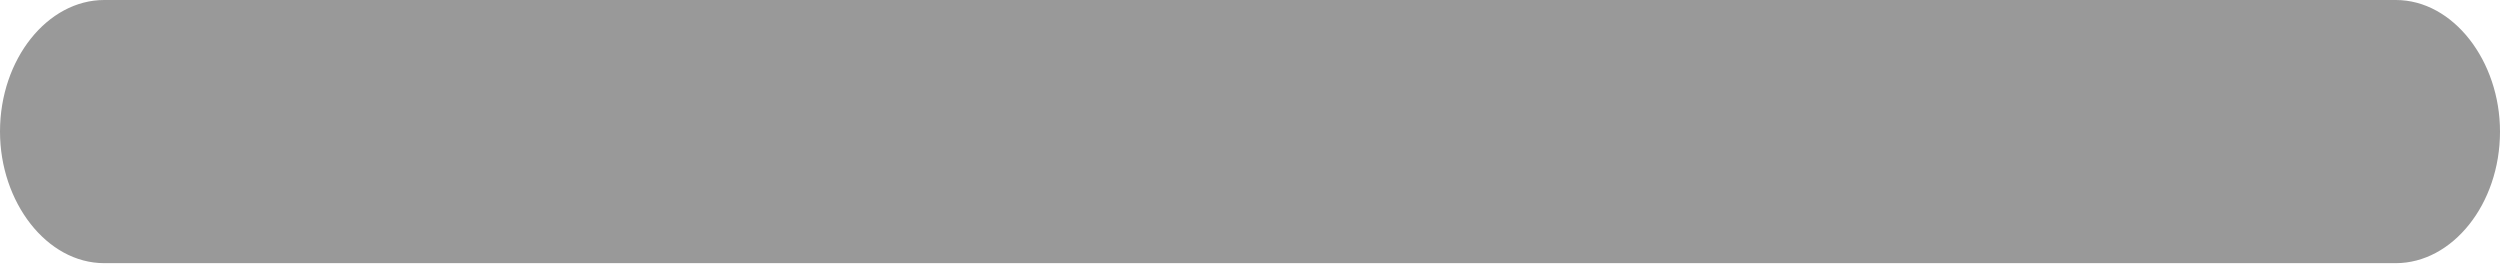
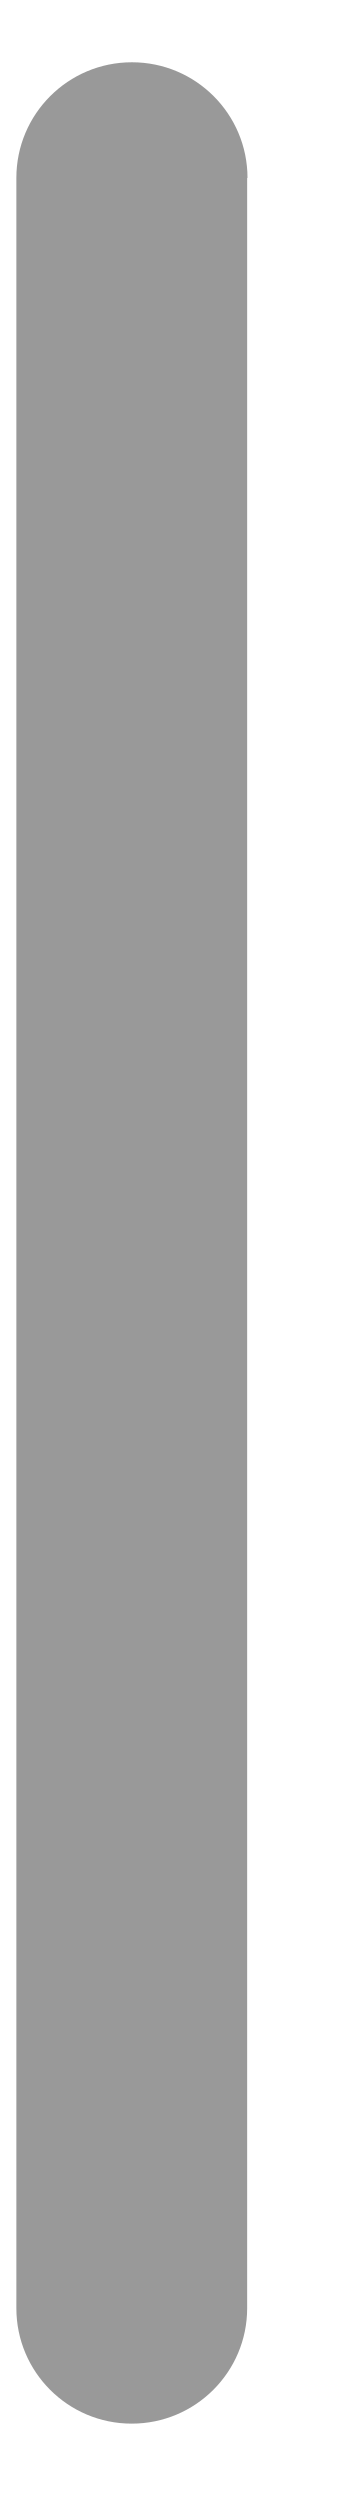
- <svg xmlns="http://www.w3.org/2000/svg" version="1.1" width="38px" height="4px">
-   <g transform="matrix(1 0 0 1 -649 -498 )">
-     <path d="M 1.584 4  C 0.709 4  0 3.072  0 2  C 0 0.895  0.725 0  1.584 0  L 36.416 0  C 37.291 0  38 0.928  38 2  C 38 3.105  37.275 4  36.416 4  L 1.584 4  Z " fill-rule="nonzero" fill="#999999" stroke="none" transform="matrix(1 0 0 1 649 498 )" />
+ <svg xmlns="http://www.w3.org/2000/svg" version="1.1" width="3px" height="22px">
+   <g transform="matrix(1 0 0 1 -77 -466 )">
+     <path d="M 2.175 1.566  L 2.178 1.566  C 2.178 1.004  1.723 0.548  1.161 0.548  C 0.599 0.548  0.144 1.004  0.144 1.566  L 0.144 20.312  C 0.144 20.873  0.598 21.328  1.159 21.328  C 1.72 21.328  2.175 20.873  2.175 20.312  L 2.175 1.566  Z " fill-rule="nonzero" fill="#999999" stroke="none" transform="matrix(1 0 0 1 77 466 )" />
  </g>
</svg>
